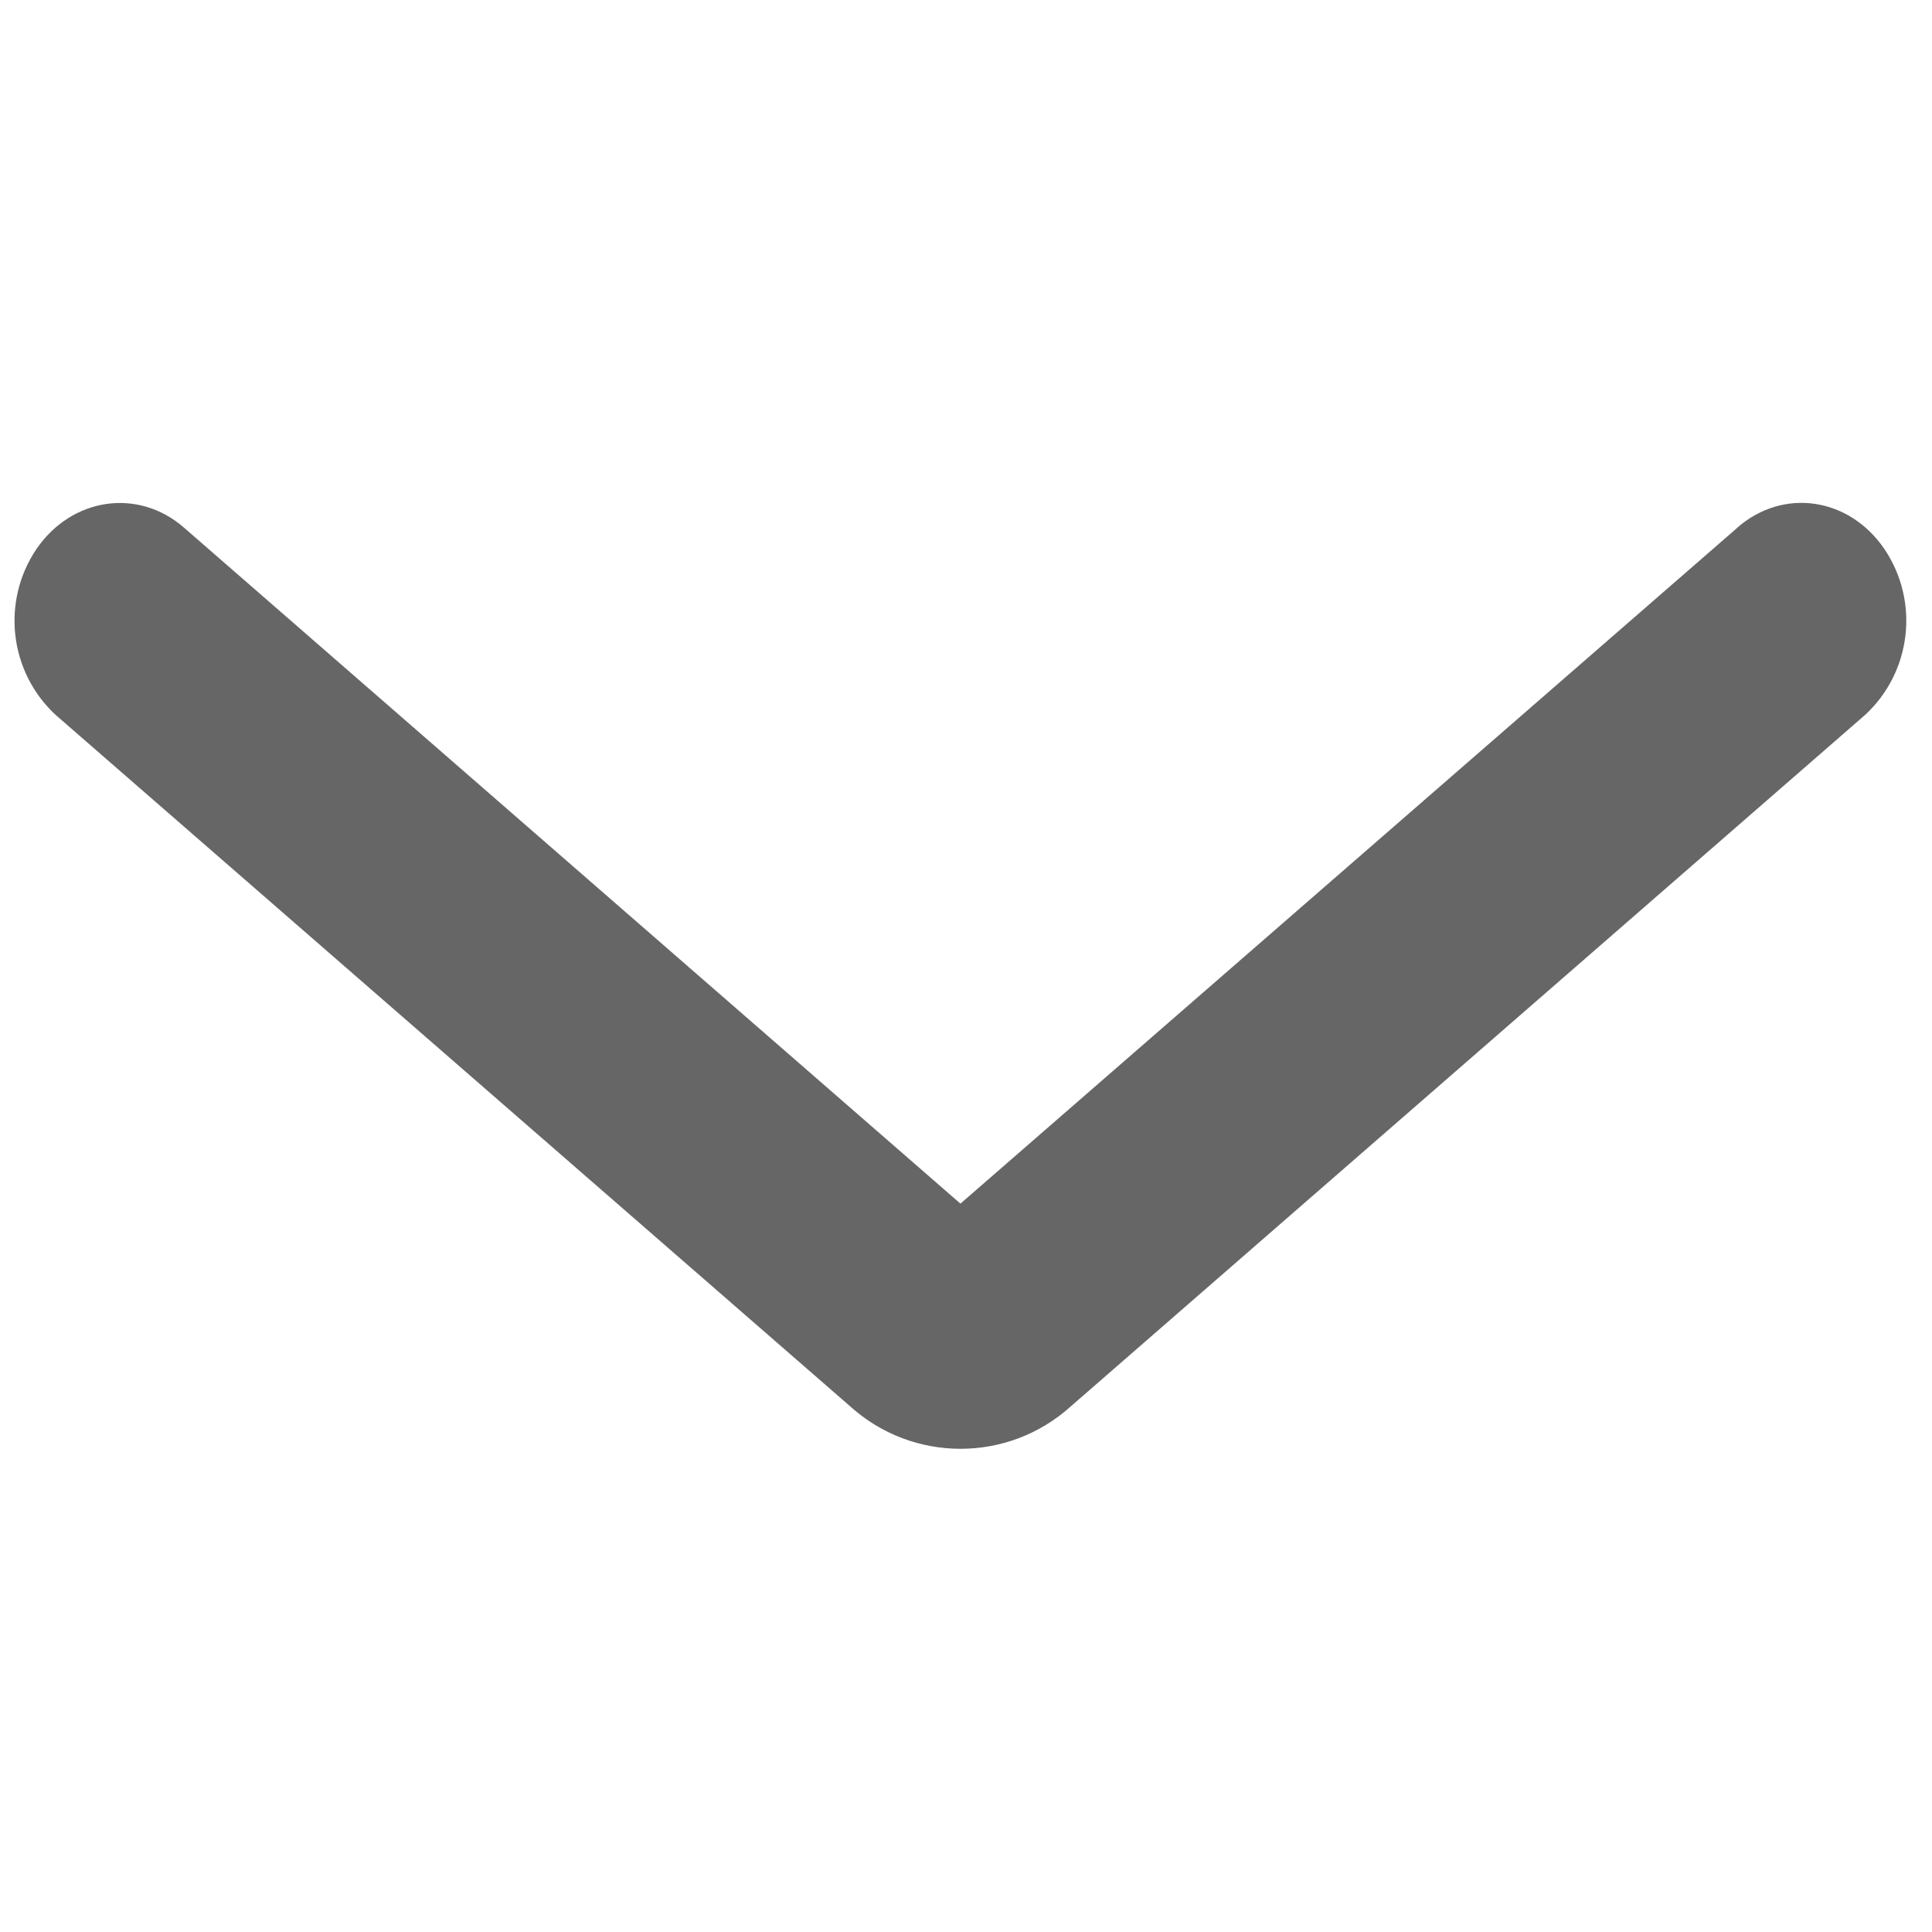
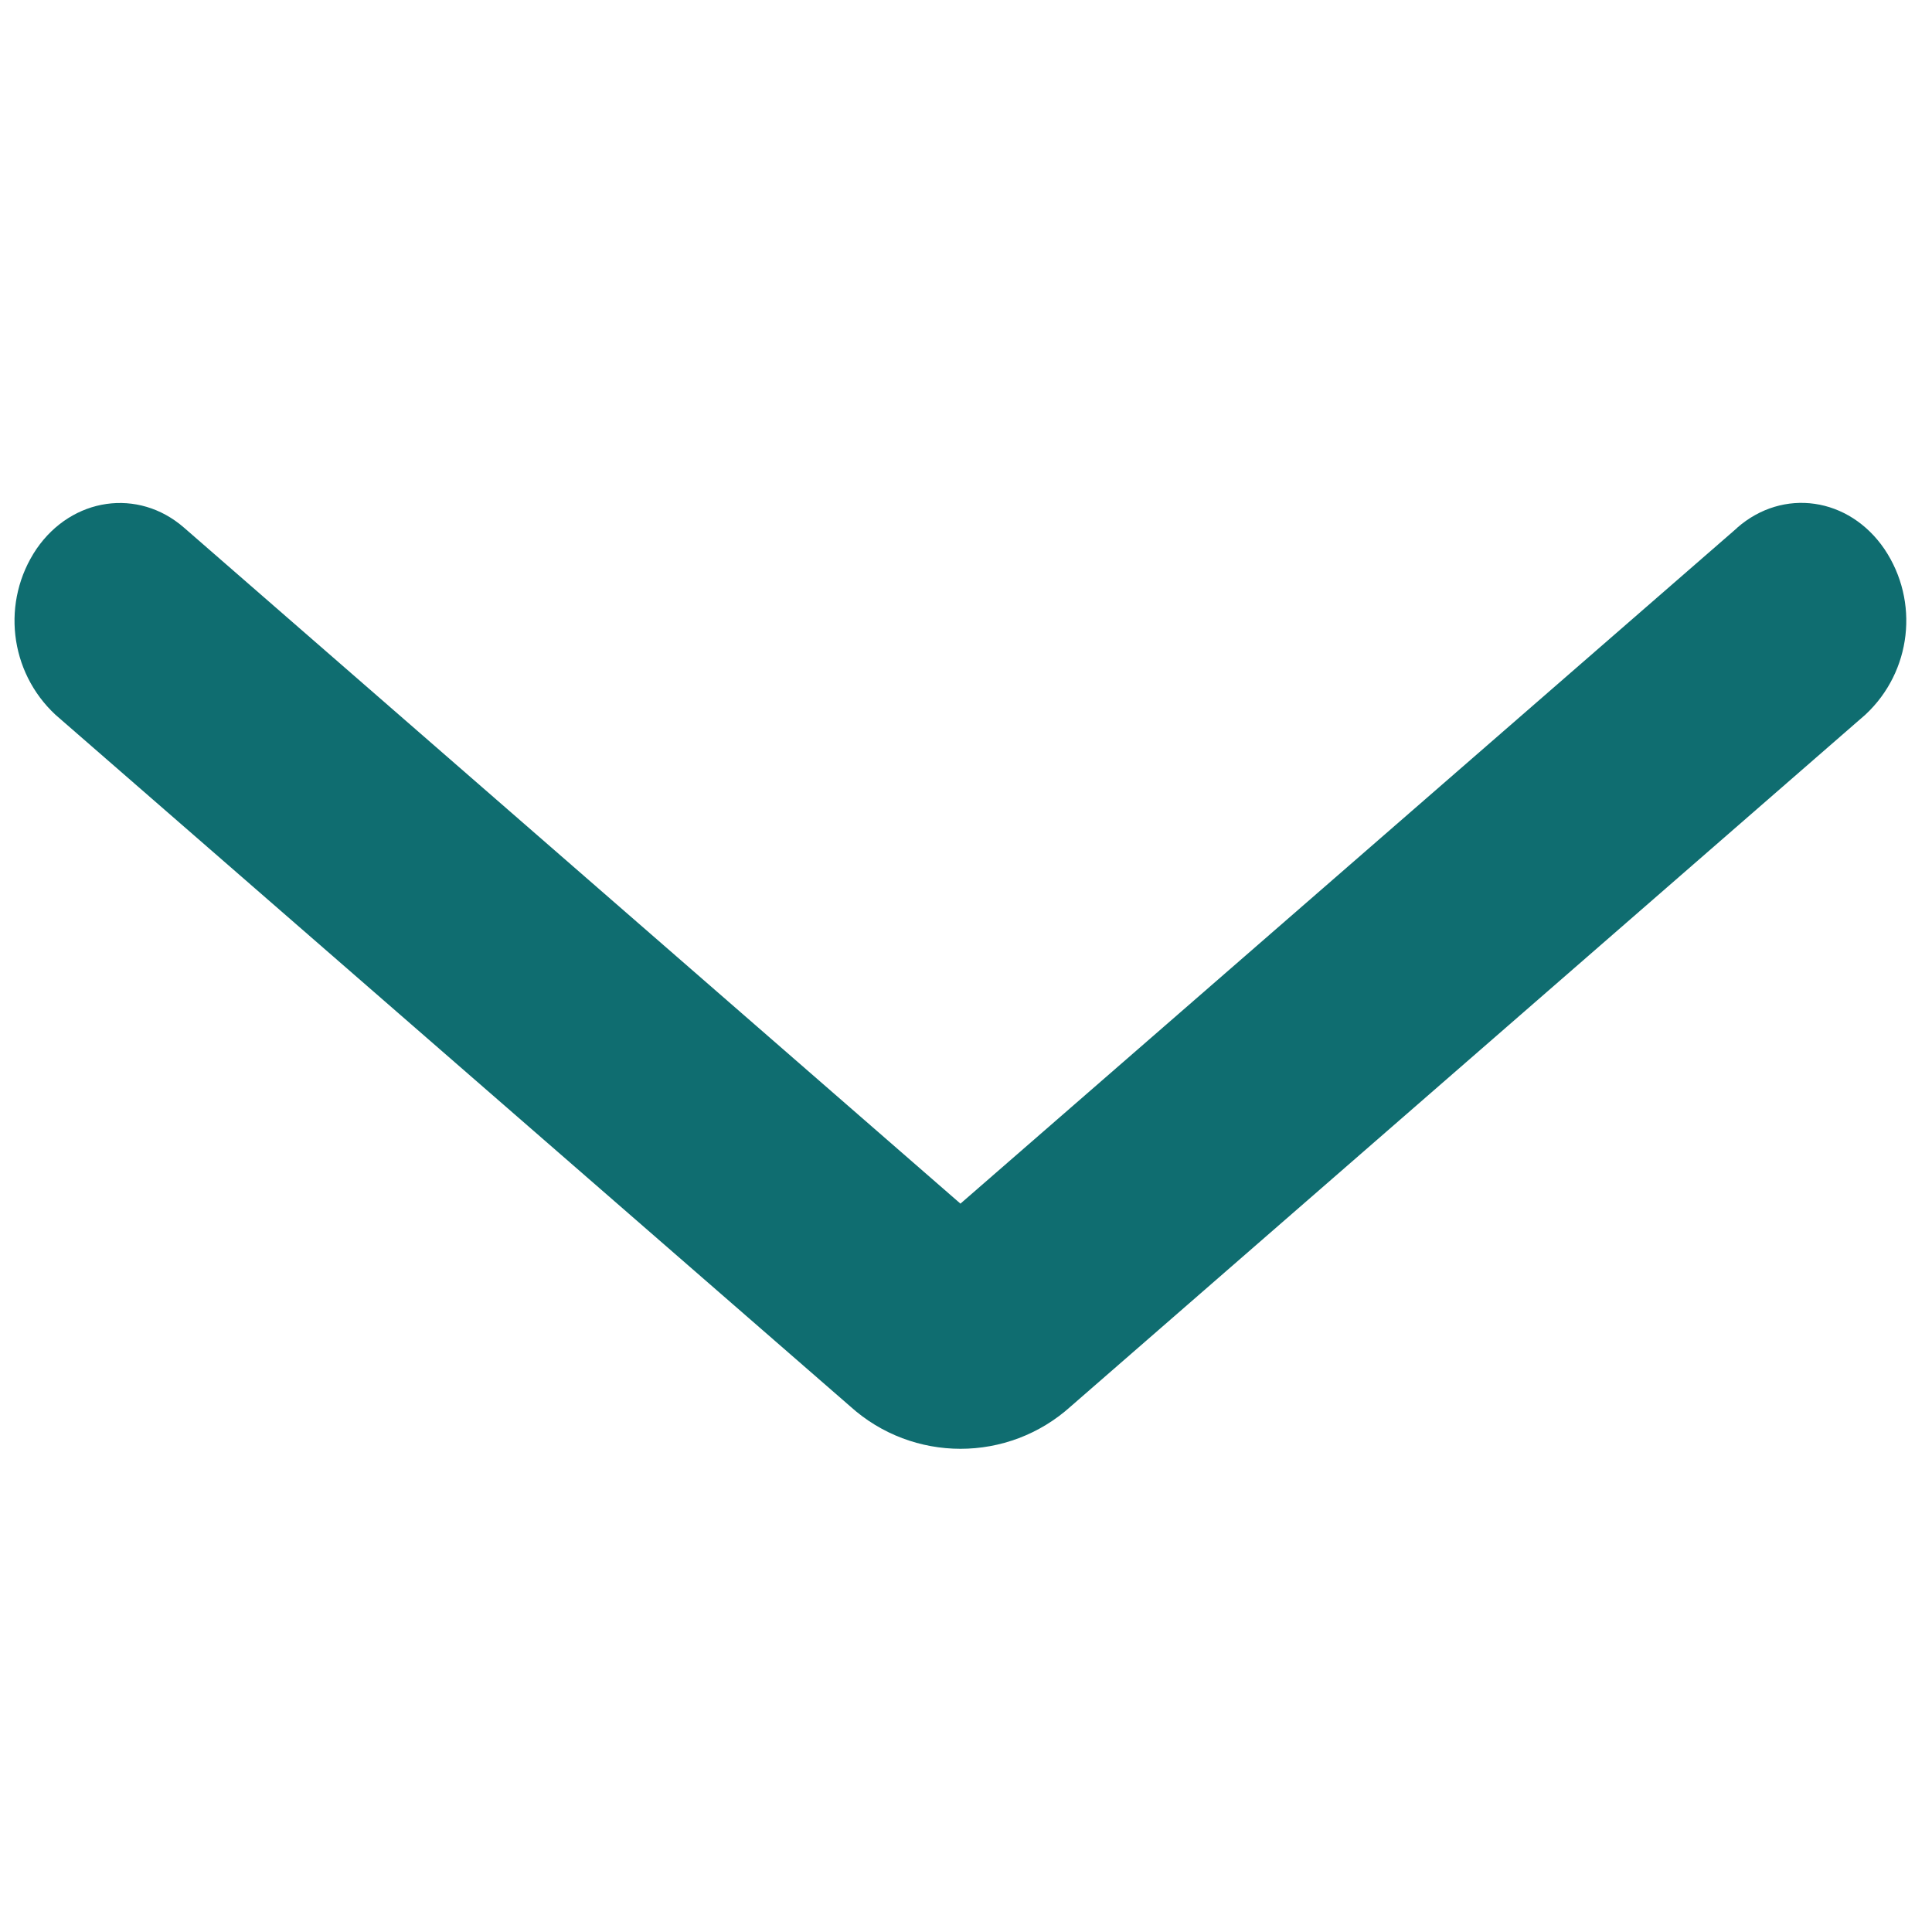
<svg xmlns="http://www.w3.org/2000/svg" width="16" height="16" version="1.1" class="svg-icon">
  <g>
-     <path fill="#000" fill-opacity="0.6" stroke="null" id="svg_1" d="m14.386,4.371c0.38,-0.333 0.926,-0.255 1.22,0.176a1.063,1.063 0 0 1 -0.157,1.371l-6.58,5.728a1.363,1.363 0 0 1 -1.829,0l-6.58,-5.726a1.063,1.063 0 0 1 -0.157,-1.375c0.294,-0.427 0.842,-0.505 1.22,-0.176l6.431,5.599l6.431,-5.595l0,-0.002z" />
+     <path fill="#0f6d70" stroke="null" id="svg_1" d="m14.386,4.371c0.38,-0.333 0.926,-0.255 1.22,0.176a1.063,1.063 0 0 1 -0.157,1.371l-6.58,5.728a1.363,1.363 0 0 1 -1.829,0l-6.58,-5.726a1.063,1.063 0 0 1 -0.157,-1.375c0.294,-0.427 0.842,-0.505 1.22,-0.176l6.431,5.599l6.431,-5.595l0,-0.002z" />
  </g>
</svg>
